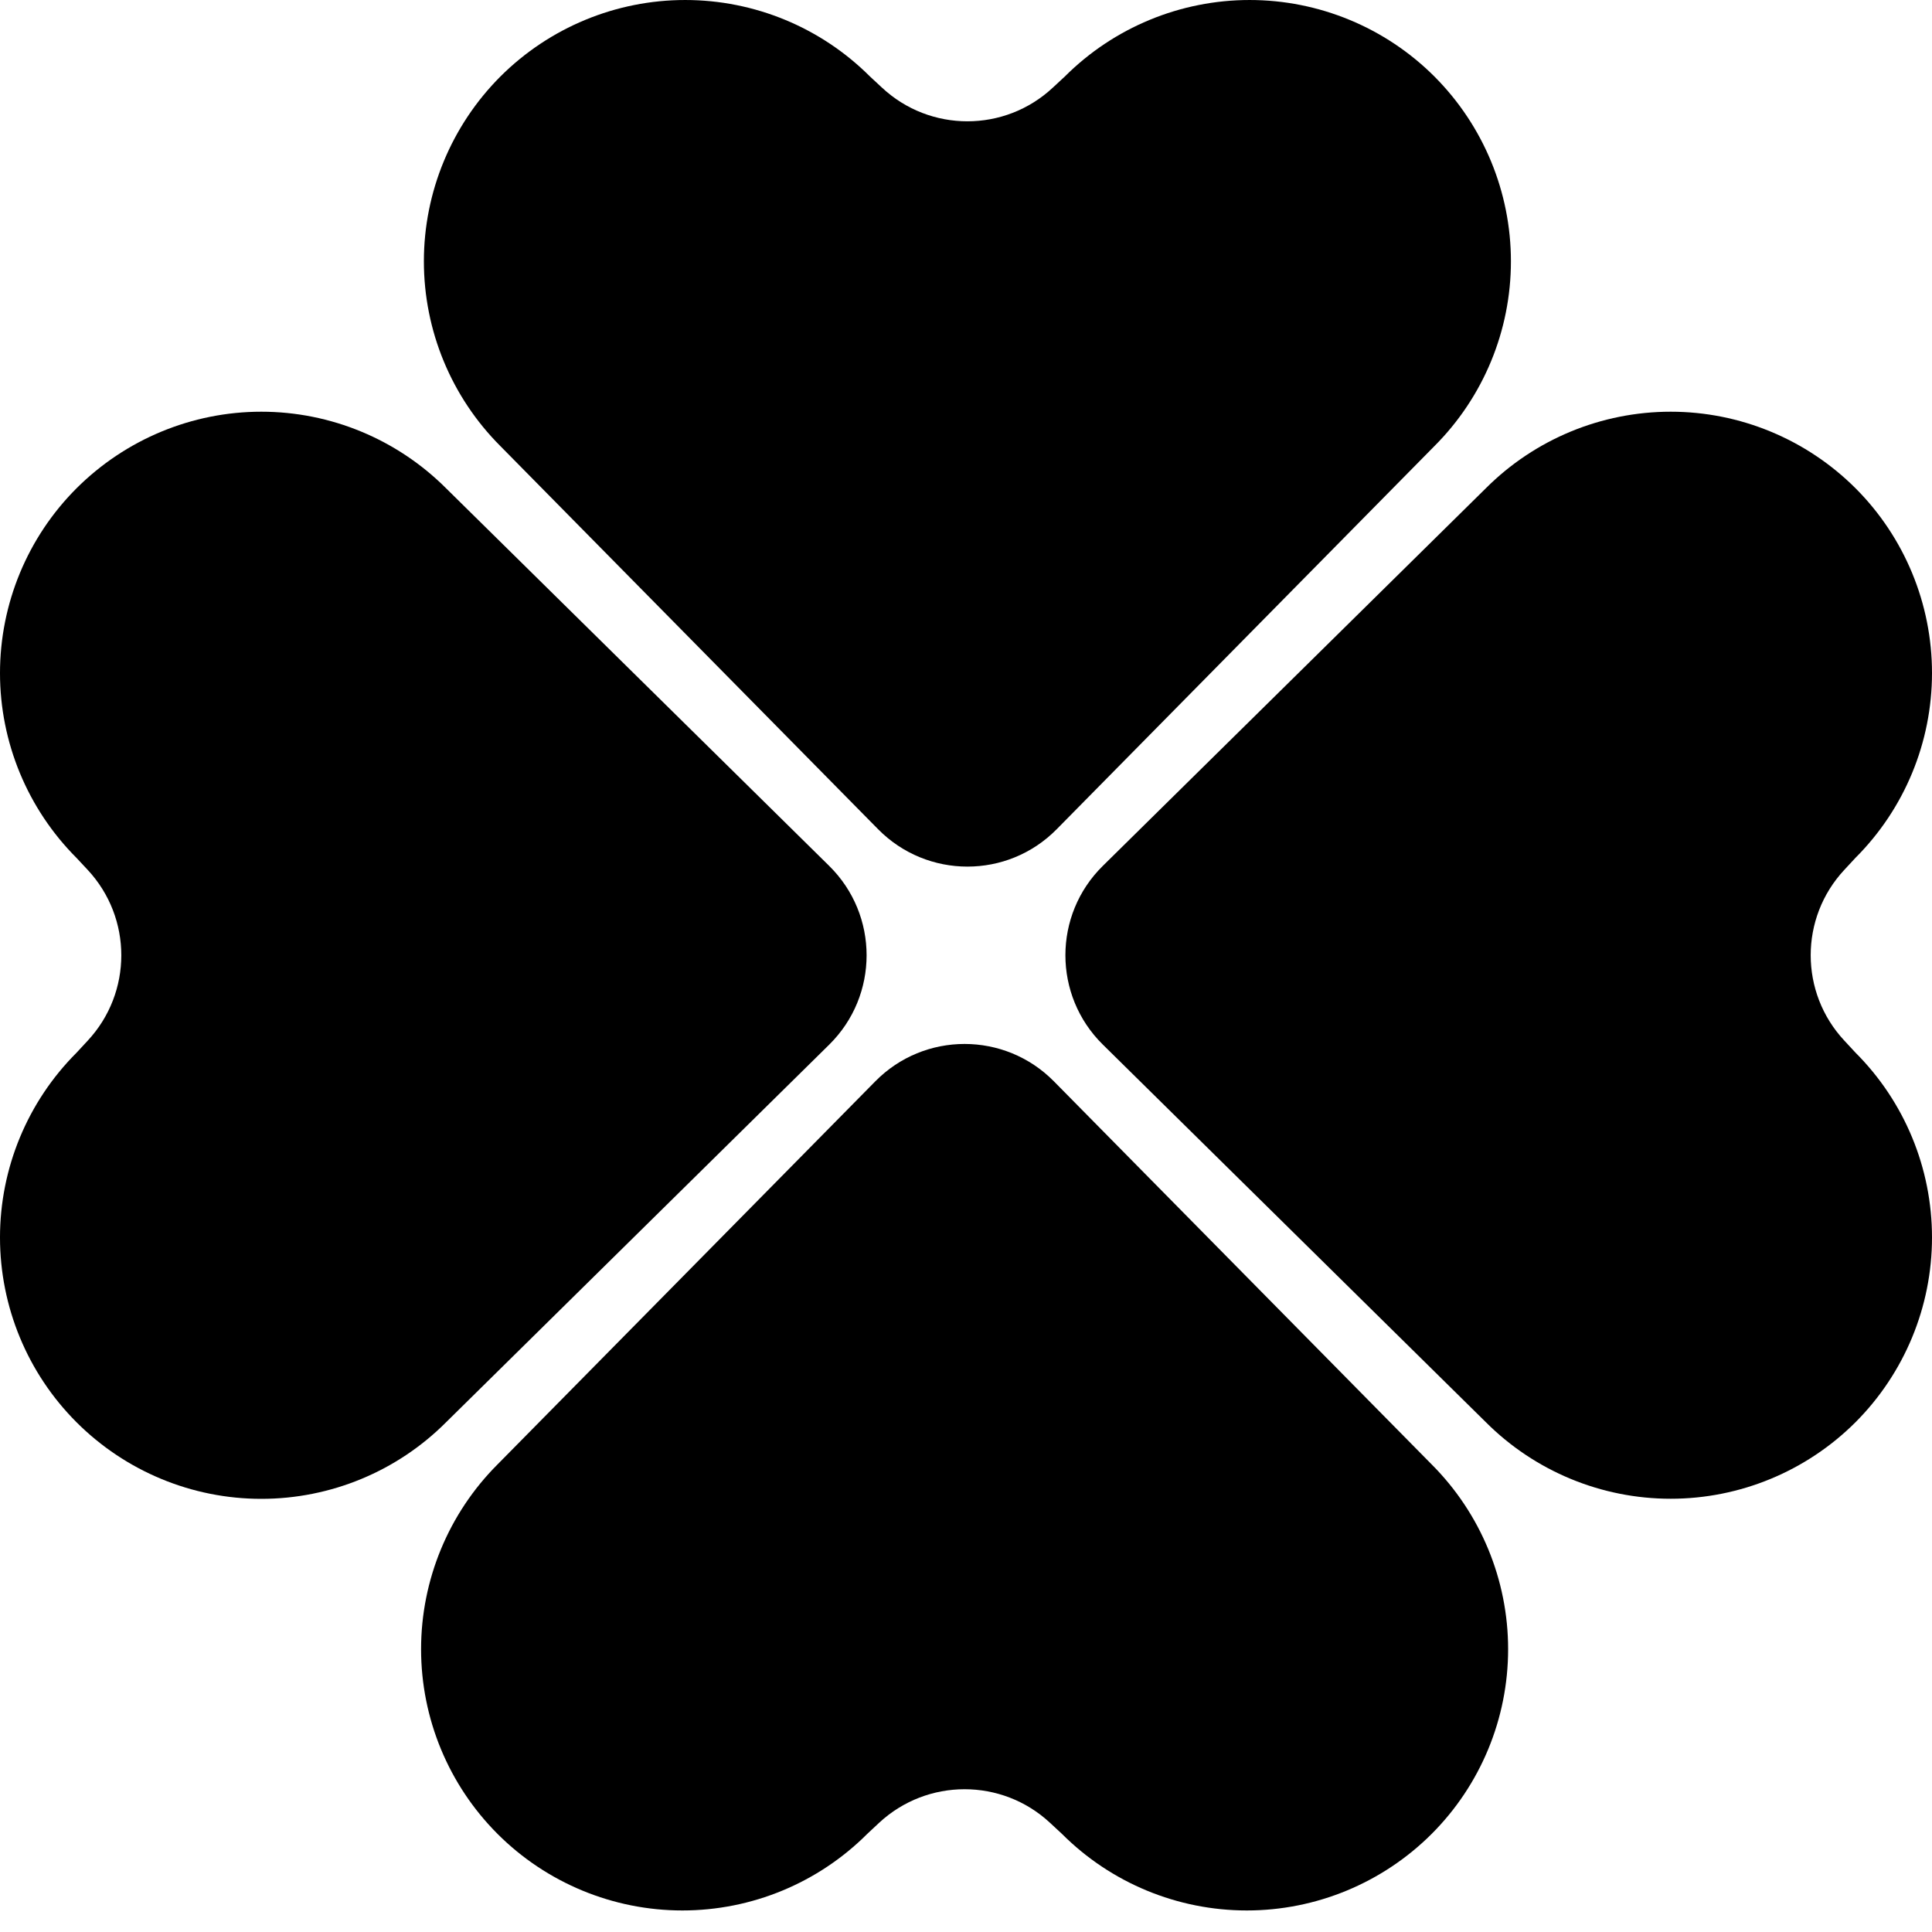
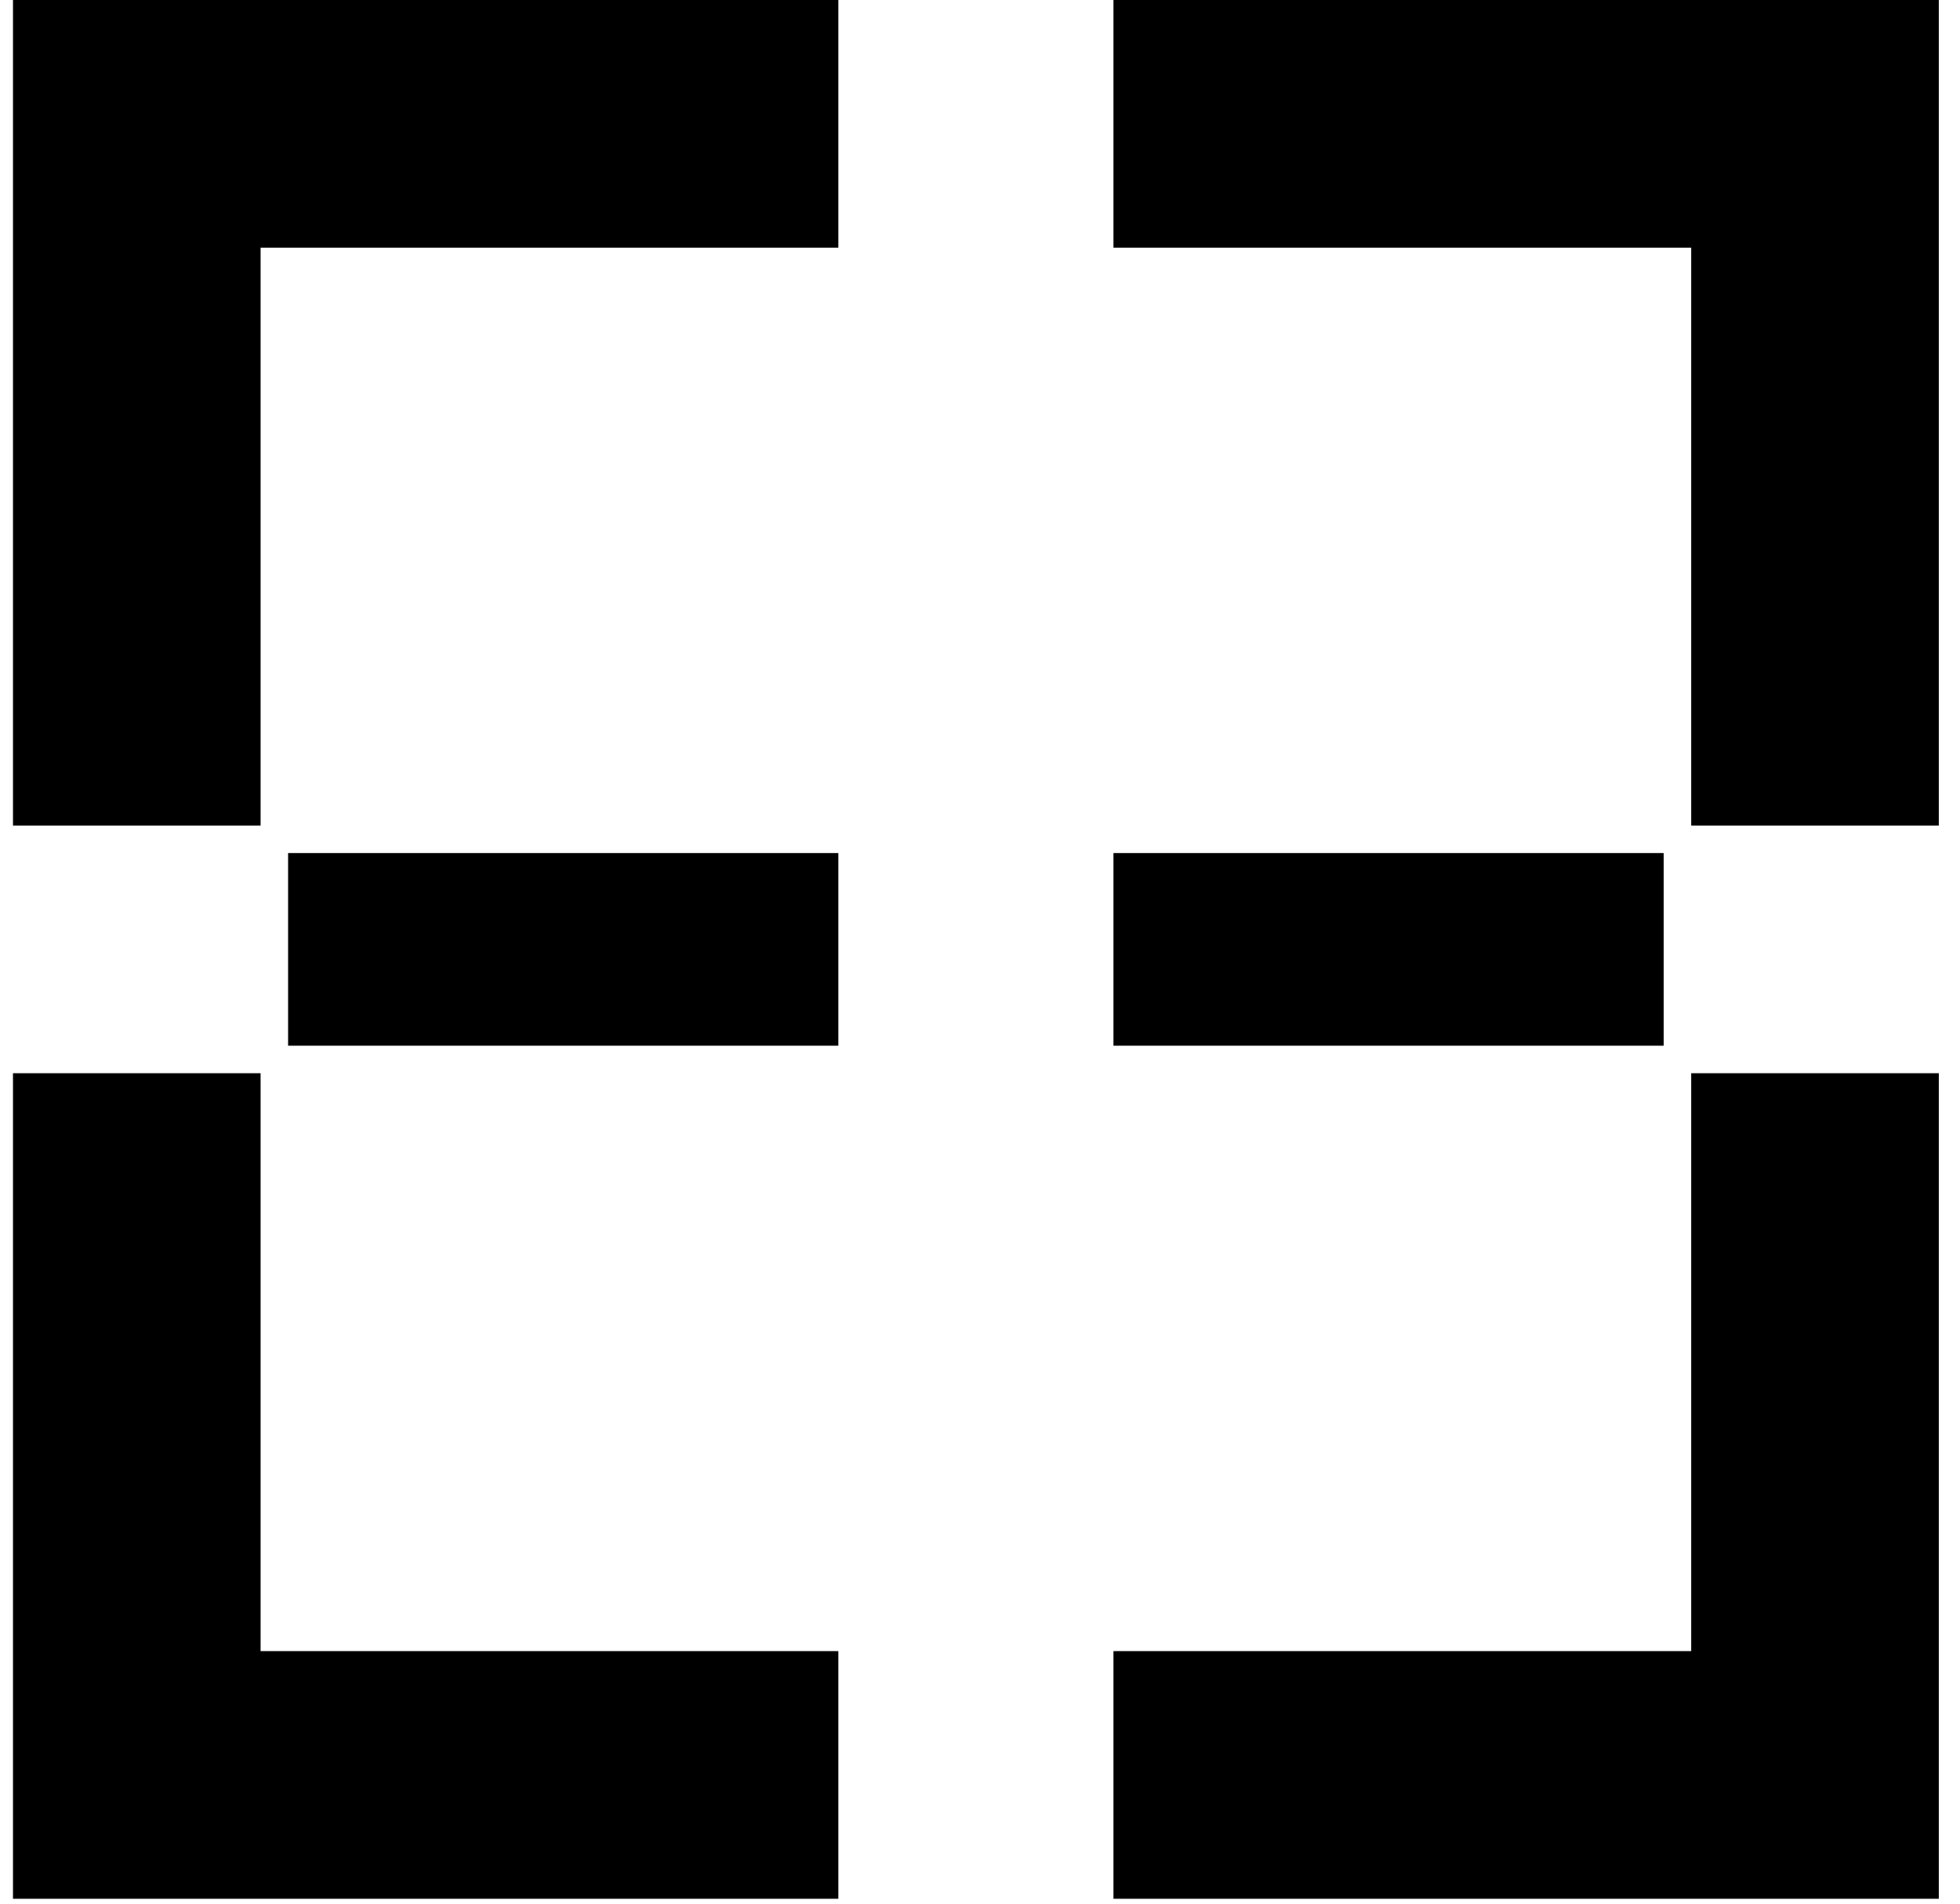
- <svg xmlns="http://www.w3.org/2000/svg" version="1.1" width="20" height="20">
-   <svg viewBox="0 0 20 20" fill="none" class="">
-     <path d="M9.09 8.584C9.599 9.1 10.431 9.1 10.939 8.584L14.849 4.618C15.356 4.111 15.641 3.423 15.641 2.705C15.641 1.988 15.356 1.3 14.849 0.792C14.342 0.285 13.653 6.10352e-05 12.936 6.10352e-05C12.219 6.10352e-05 11.53 0.285 11.023 0.792L10.899 0.907C10.401 1.372 9.628 1.372 9.13 0.907L9.006 0.792C8.499 0.285 7.811 6.10352e-05 7.093 6.10352e-05C6.376 6.10352e-05 5.688 0.285 5.18 0.792C4.673 1.3 4.388 1.988 4.388 2.705C4.388 3.423 4.673 4.111 5.18 4.618L9.09 8.584Z" fill="currentColor" />
-     <path d="M11.416 8.964C10.9 9.472 10.9 10.305 11.416 10.813L15.382 14.723C15.889 15.23 16.577 15.515 17.295 15.515C18.012 15.515 18.7 15.23 19.208 14.723C19.715 14.215 20 13.527 20 12.81C20 12.092 19.715 11.404 19.208 10.897L19.093 10.773C18.628 10.275 18.628 9.502 19.093 9.004L19.208 8.88C19.715 8.373 20 7.685 20 6.967C20 6.25 19.715 5.561 19.208 5.054C18.7 4.547 18.012 4.262 17.295 4.262C16.577 4.262 15.889 4.547 15.382 5.054L11.416 8.964Z" fill="currentColor" />
-     <path d="M10.91 11.194C10.401 10.678 9.569 10.678 9.061 11.194L5.151 15.159C4.644 15.666 4.359 16.355 4.359 17.072C4.359 17.79 4.644 18.478 5.151 18.985C5.658 19.492 6.347 19.777 7.064 19.777C7.782 19.777 8.47 19.492 8.977 18.985L9.1 18.87C9.599 18.406 10.372 18.406 10.87 18.87L10.994 18.985C11.501 19.492 12.189 19.777 12.907 19.777C13.624 19.777 14.312 19.492 14.82 18.985C15.327 18.478 15.612 17.79 15.612 17.072C15.612 16.355 15.327 15.666 14.82 15.159L10.91 11.194Z" fill="currentColor" />
-     <path d="M8.584 10.814C9.1 10.305 9.1 9.473 8.584 8.964L4.618 5.055C4.111 4.548 3.423 4.262 2.705 4.262C1.988 4.262 1.3 4.548 0.792 5.055C0.285 5.562 1.21501e-06 6.25 1.12093e-06 6.968C1.02684e-06 7.685 0.285 8.373 0.792 8.881L0.907 9.004C1.372 9.503 1.372 10.275 0.907 10.774L0.792 10.898C0.285 11.405 4.48842e-07 12.093 3.54755e-07 12.81C2.60668e-07 13.528 0.285 14.216 0.792 14.723C1.3 15.231 1.988 15.516 2.705 15.516C3.423 15.516 4.111 15.231 4.618 14.723L8.584 10.814Z" fill="currentColor" />
+ <svg xmlns="http://www.w3.org/2000/svg" version="1.1" width="69" height="67">
+   <svg viewBox="0 0 69 67" fill="none" class="">
+     <path fill-rule="evenodd" clip-rule="evenodd" d="M0.457 8.717V29.056H9.174V8.717H29.513V2.86102e-05H9.174V0H0.457V2.86102e-05V8.717ZM68.254 2.86102e-05V29.056H59.537V8.717L39.198 8.717V2.86102e-05L59.537 2.82292e-05L68.254 2.86102e-05ZM68.254 66.829H39.198V58.112L59.537 58.112L59.537 37.773H68.254V58.112V66.829V66.829ZM0.457 66.829L0.457 37.773H9.174L9.174 58.112L29.513 58.112L29.513 66.829H9.174H0.457ZM10.142 30.024H29.513V36.804H10.142V30.024ZM58.569 30.024H39.198V36.804H58.569V30.024Z" fill="currentColor" />
  </svg>
  <style>@media (prefers-color-scheme: light) { :root { filter: none; } }
</style>
</svg>
